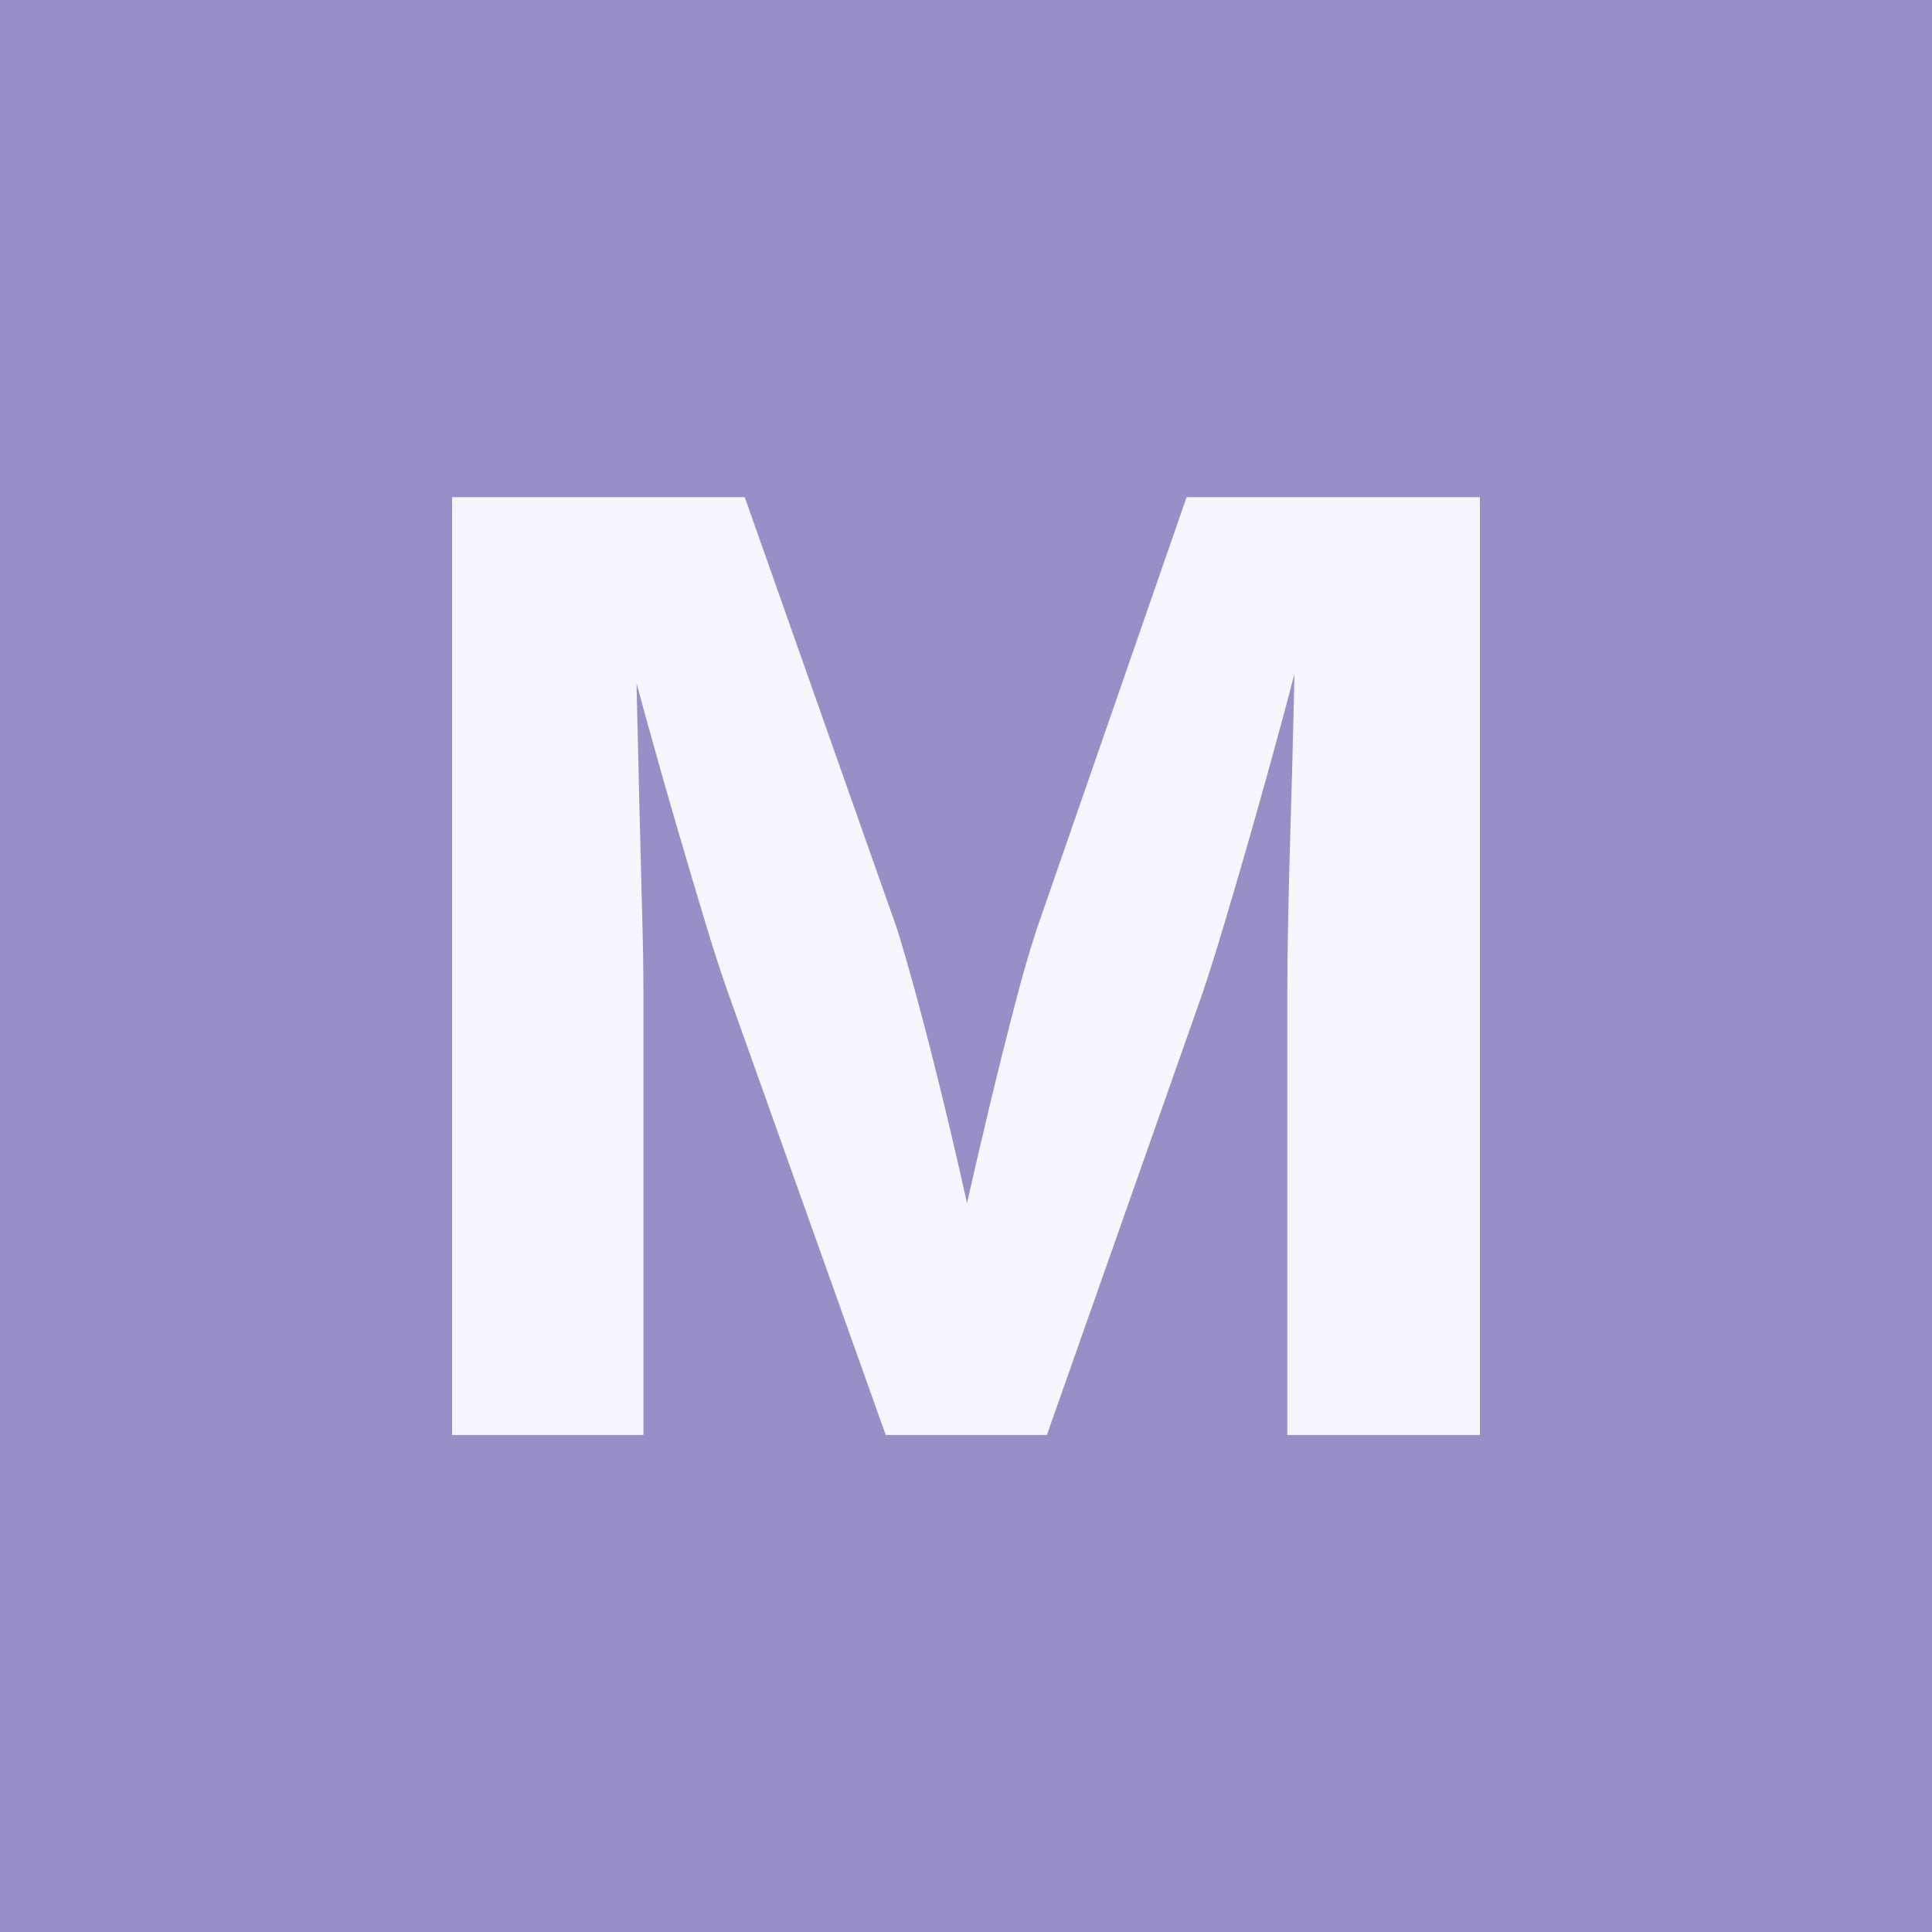
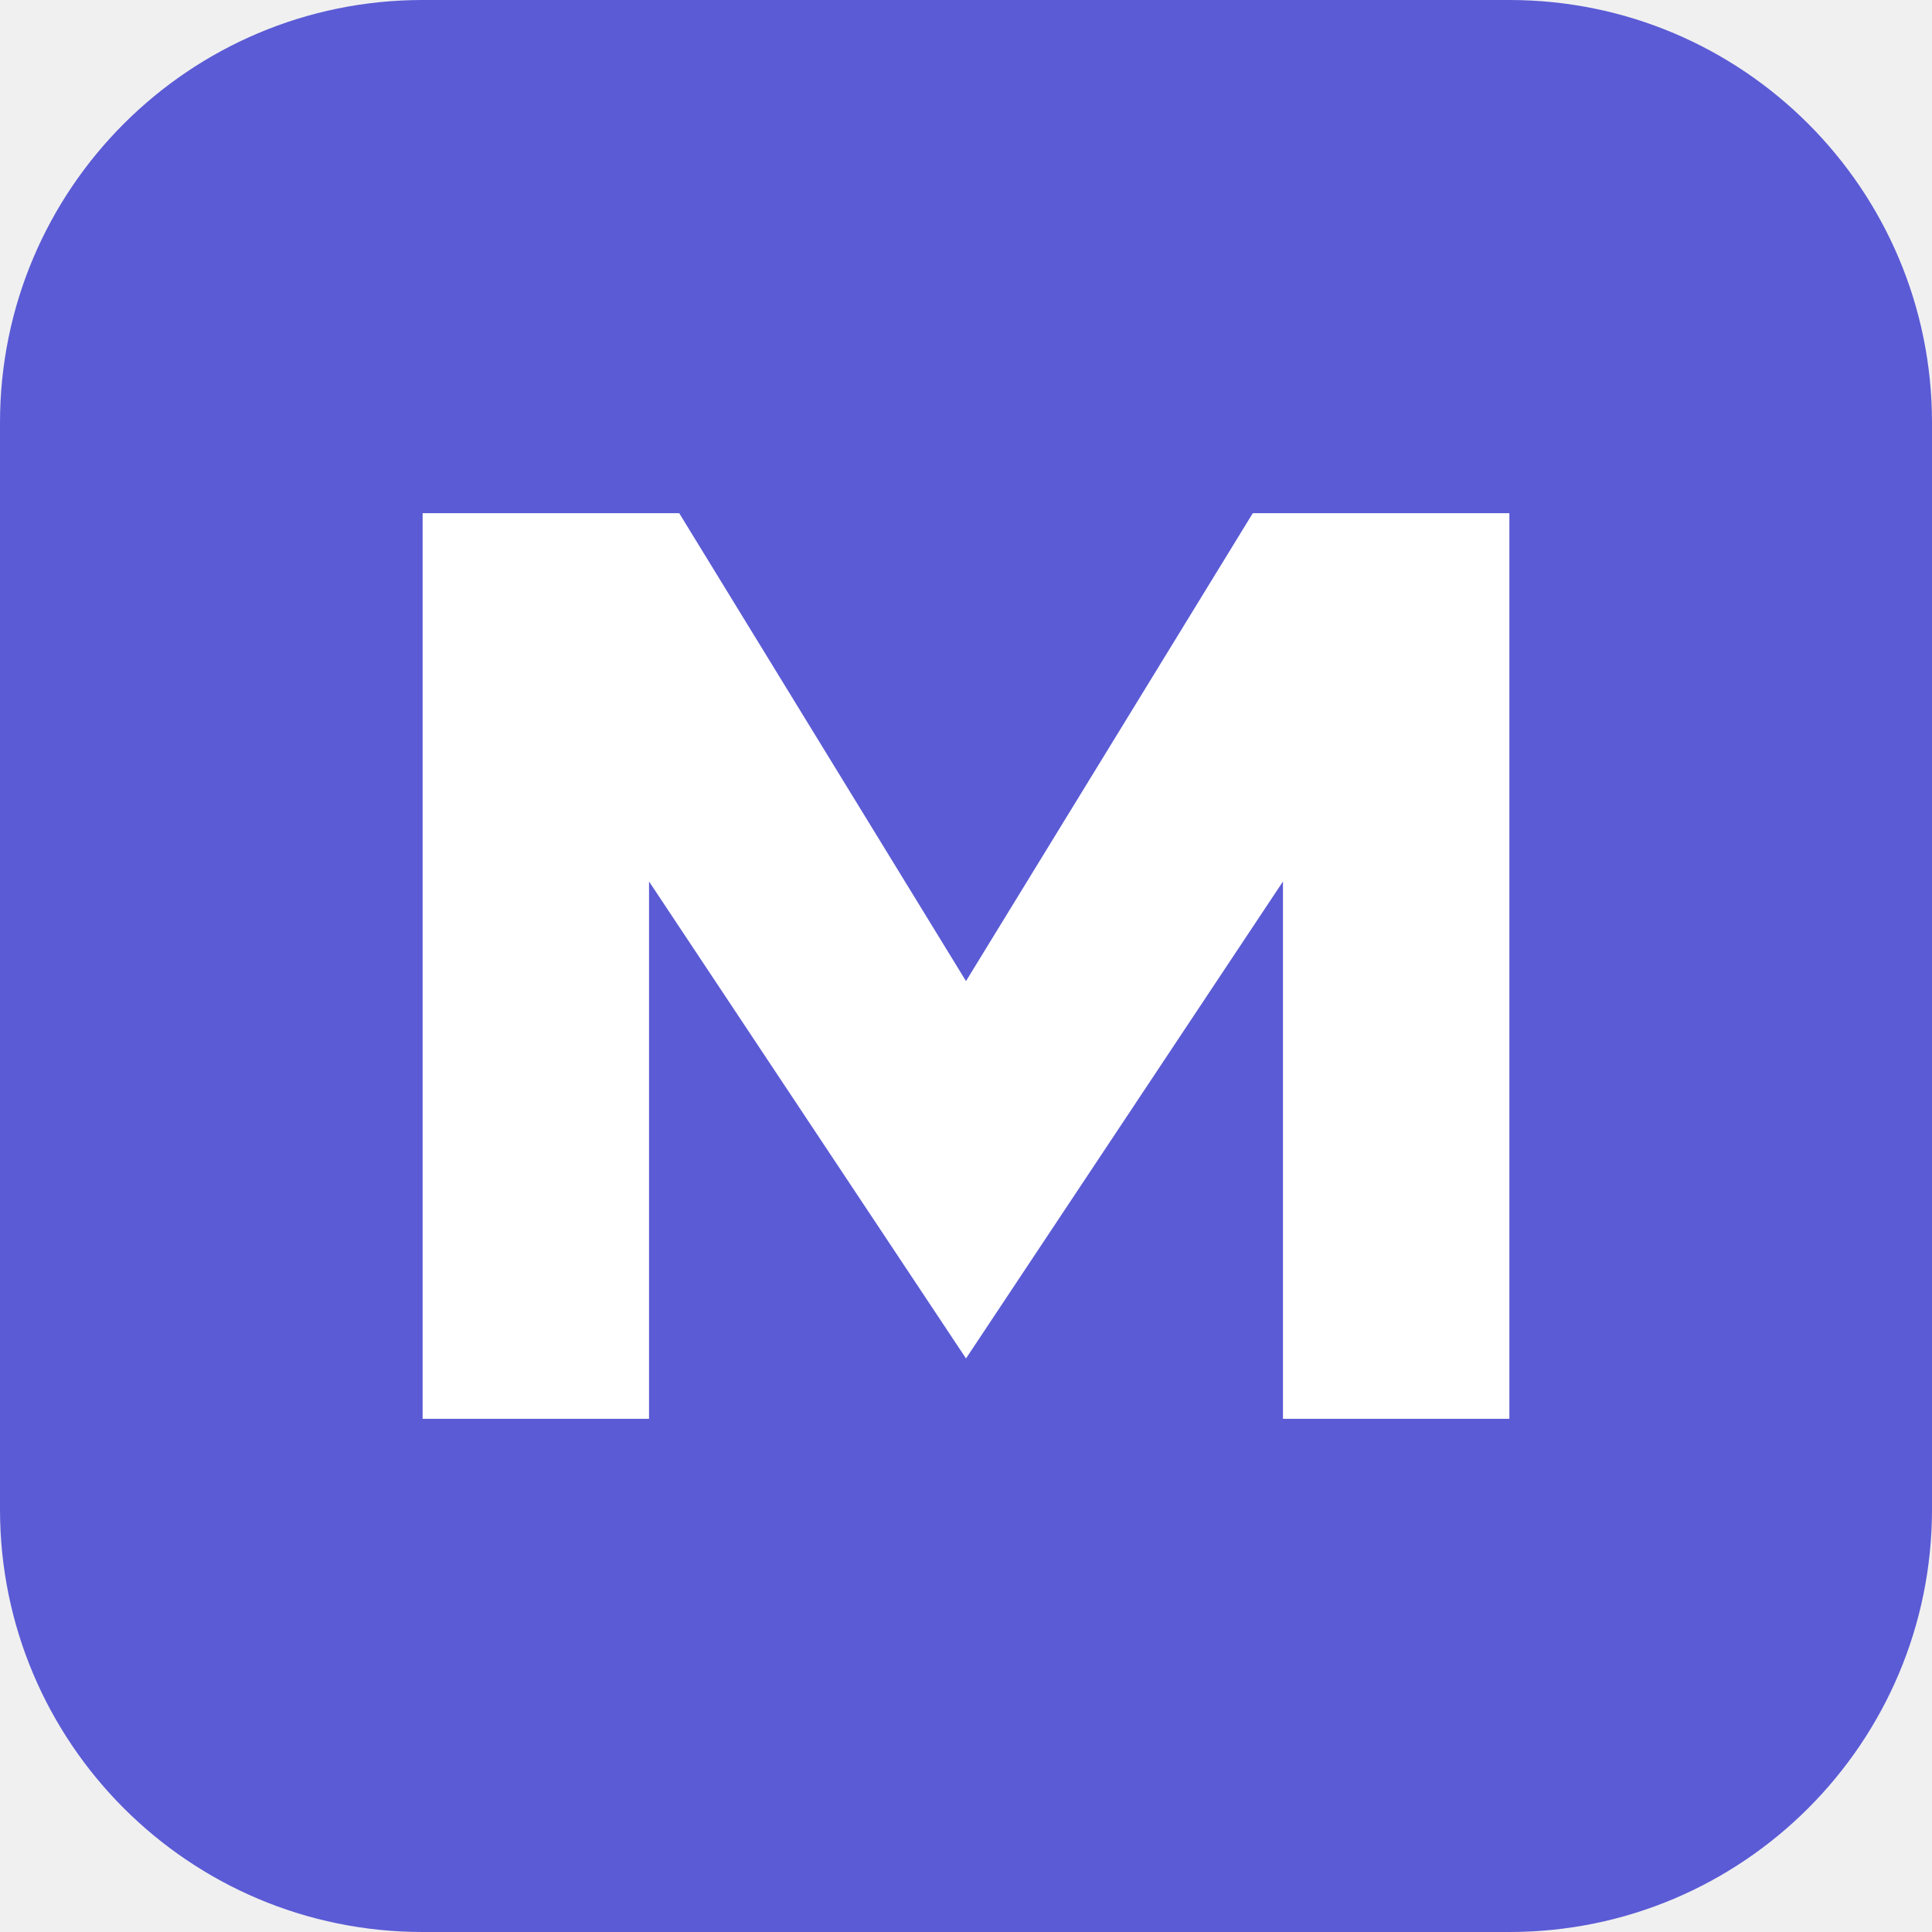
- <svg xmlns="http://www.w3.org/2000/svg" width="2000" zoomAndPan="magnify" viewBox="0 0 1500 1500" height="2000" preserveAspectRatio="xMidYMid meet" version="1.0">
-   <defs>
-     <g />
-   </defs>
-   <rect x="-150" width="1800" fill="#ffffff" y="-150" height="1800" fill-opacity="1" />
-   <rect x="-150" width="1800" fill="#998fc7" y="-150" height="1800" fill-opacity="1" />
-   <g fill="#f9f5ff" fill-opacity="1">
-     <g transform="translate(287.9647, 1114.125)">
-       <g>
-         <path d="M 63.031 0 L 63.031 -728.109 L 290.266 -728.109 L 408.516 -392.891 C 413.41 -377.242 419.113 -357.285 425.625 -333.016 C 432.145 -308.754 438.742 -282.773 445.422 -255.078 C 452.098 -227.391 458.285 -200.594 463.984 -174.688 C 469.68 -148.789 474.488 -126.395 478.406 -107.5 L 447.125 -107.5 C 451.031 -126.07 455.832 -148.223 461.531 -173.953 C 467.238 -199.691 473.43 -226.488 480.109 -254.344 C 486.785 -282.195 493.301 -308.336 499.656 -332.766 C 506.008 -357.203 511.789 -377.242 517 -392.891 L 633.312 -728.109 L 861.031 -728.109 L 861.031 0 L 711.5 0 L 711.5 -344.016 C 711.5 -359.984 711.738 -379.691 712.219 -403.141 C 712.707 -426.598 713.359 -451.848 714.172 -478.891 C 714.992 -505.93 715.727 -533.211 716.375 -560.734 C 717.031 -588.266 717.52 -614.25 717.844 -638.688 L 729.078 -638.688 C 722.566 -611.969 715.484 -584.438 707.828 -556.094 C 700.172 -527.75 692.516 -500.141 684.859 -473.266 C 677.203 -446.391 670.035 -421.797 663.359 -399.484 C 656.68 -377.172 650.898 -358.68 646.016 -344.016 L 524.828 0 L 399.719 0 L 277.078 -344.016 C 271.859 -358.68 265.91 -377.086 259.234 -399.234 C 252.555 -421.391 245.305 -445.82 237.484 -472.531 C 229.672 -499.25 221.852 -526.781 214.031 -555.125 C 206.219 -583.469 198.727 -611.32 191.562 -638.688 L 205.234 -638.688 C 205.566 -615.227 206.055 -589.816 206.703 -562.453 C 207.359 -535.086 208.008 -507.723 208.656 -480.359 C 209.312 -452.992 209.961 -427.5 210.609 -403.875 C 211.266 -380.258 211.594 -360.305 211.594 -344.016 L 211.594 0 Z M 63.031 0 " />
-       </g>
-     </g>
-   </g>
+ <svg xmlns="http://www.w3.org/2000/svg" viewBox="0 0 64 64" role="img" aria-label="Mercedes Cuesta">
+   <rect width="64" height="64" rx="14" fill="#5B5BD6" />
+   <path d="M14 47V17h8.5L32 32.5 41.5 17H50v30h-7.5V29.2L32 45 21.5 29.2V47H14Z" fill="#FFFFFF" />
</svg>
